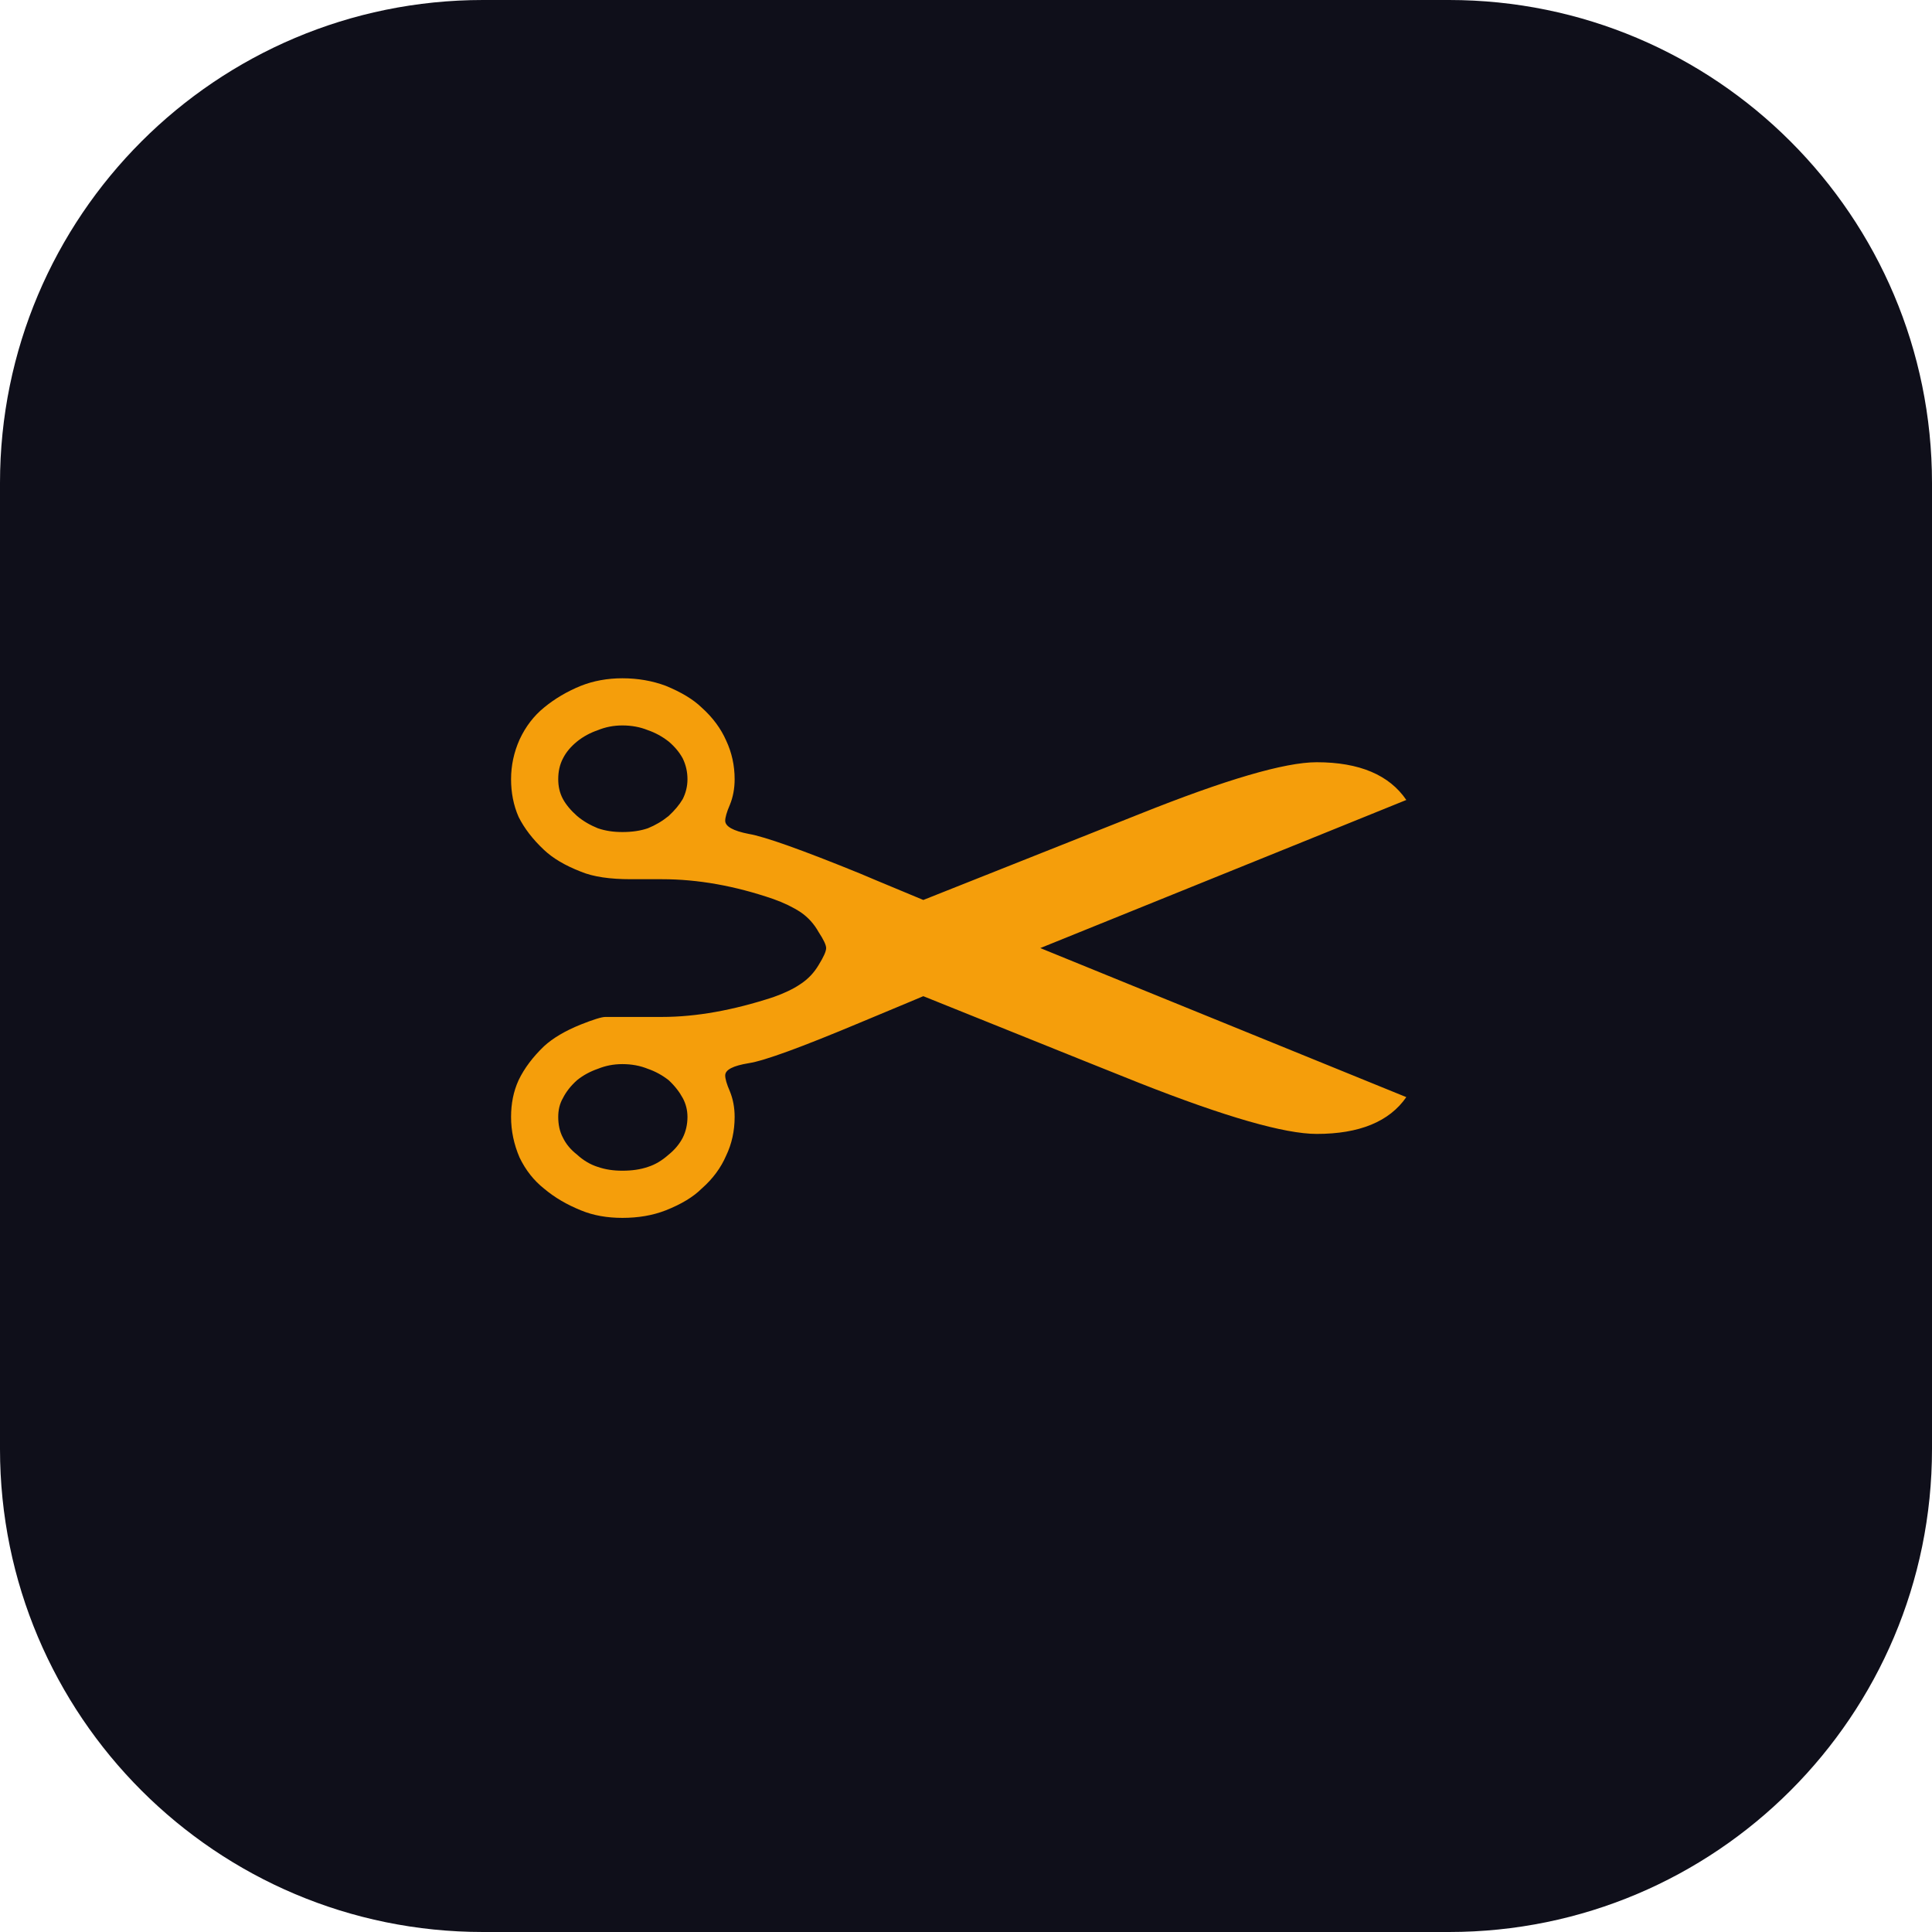
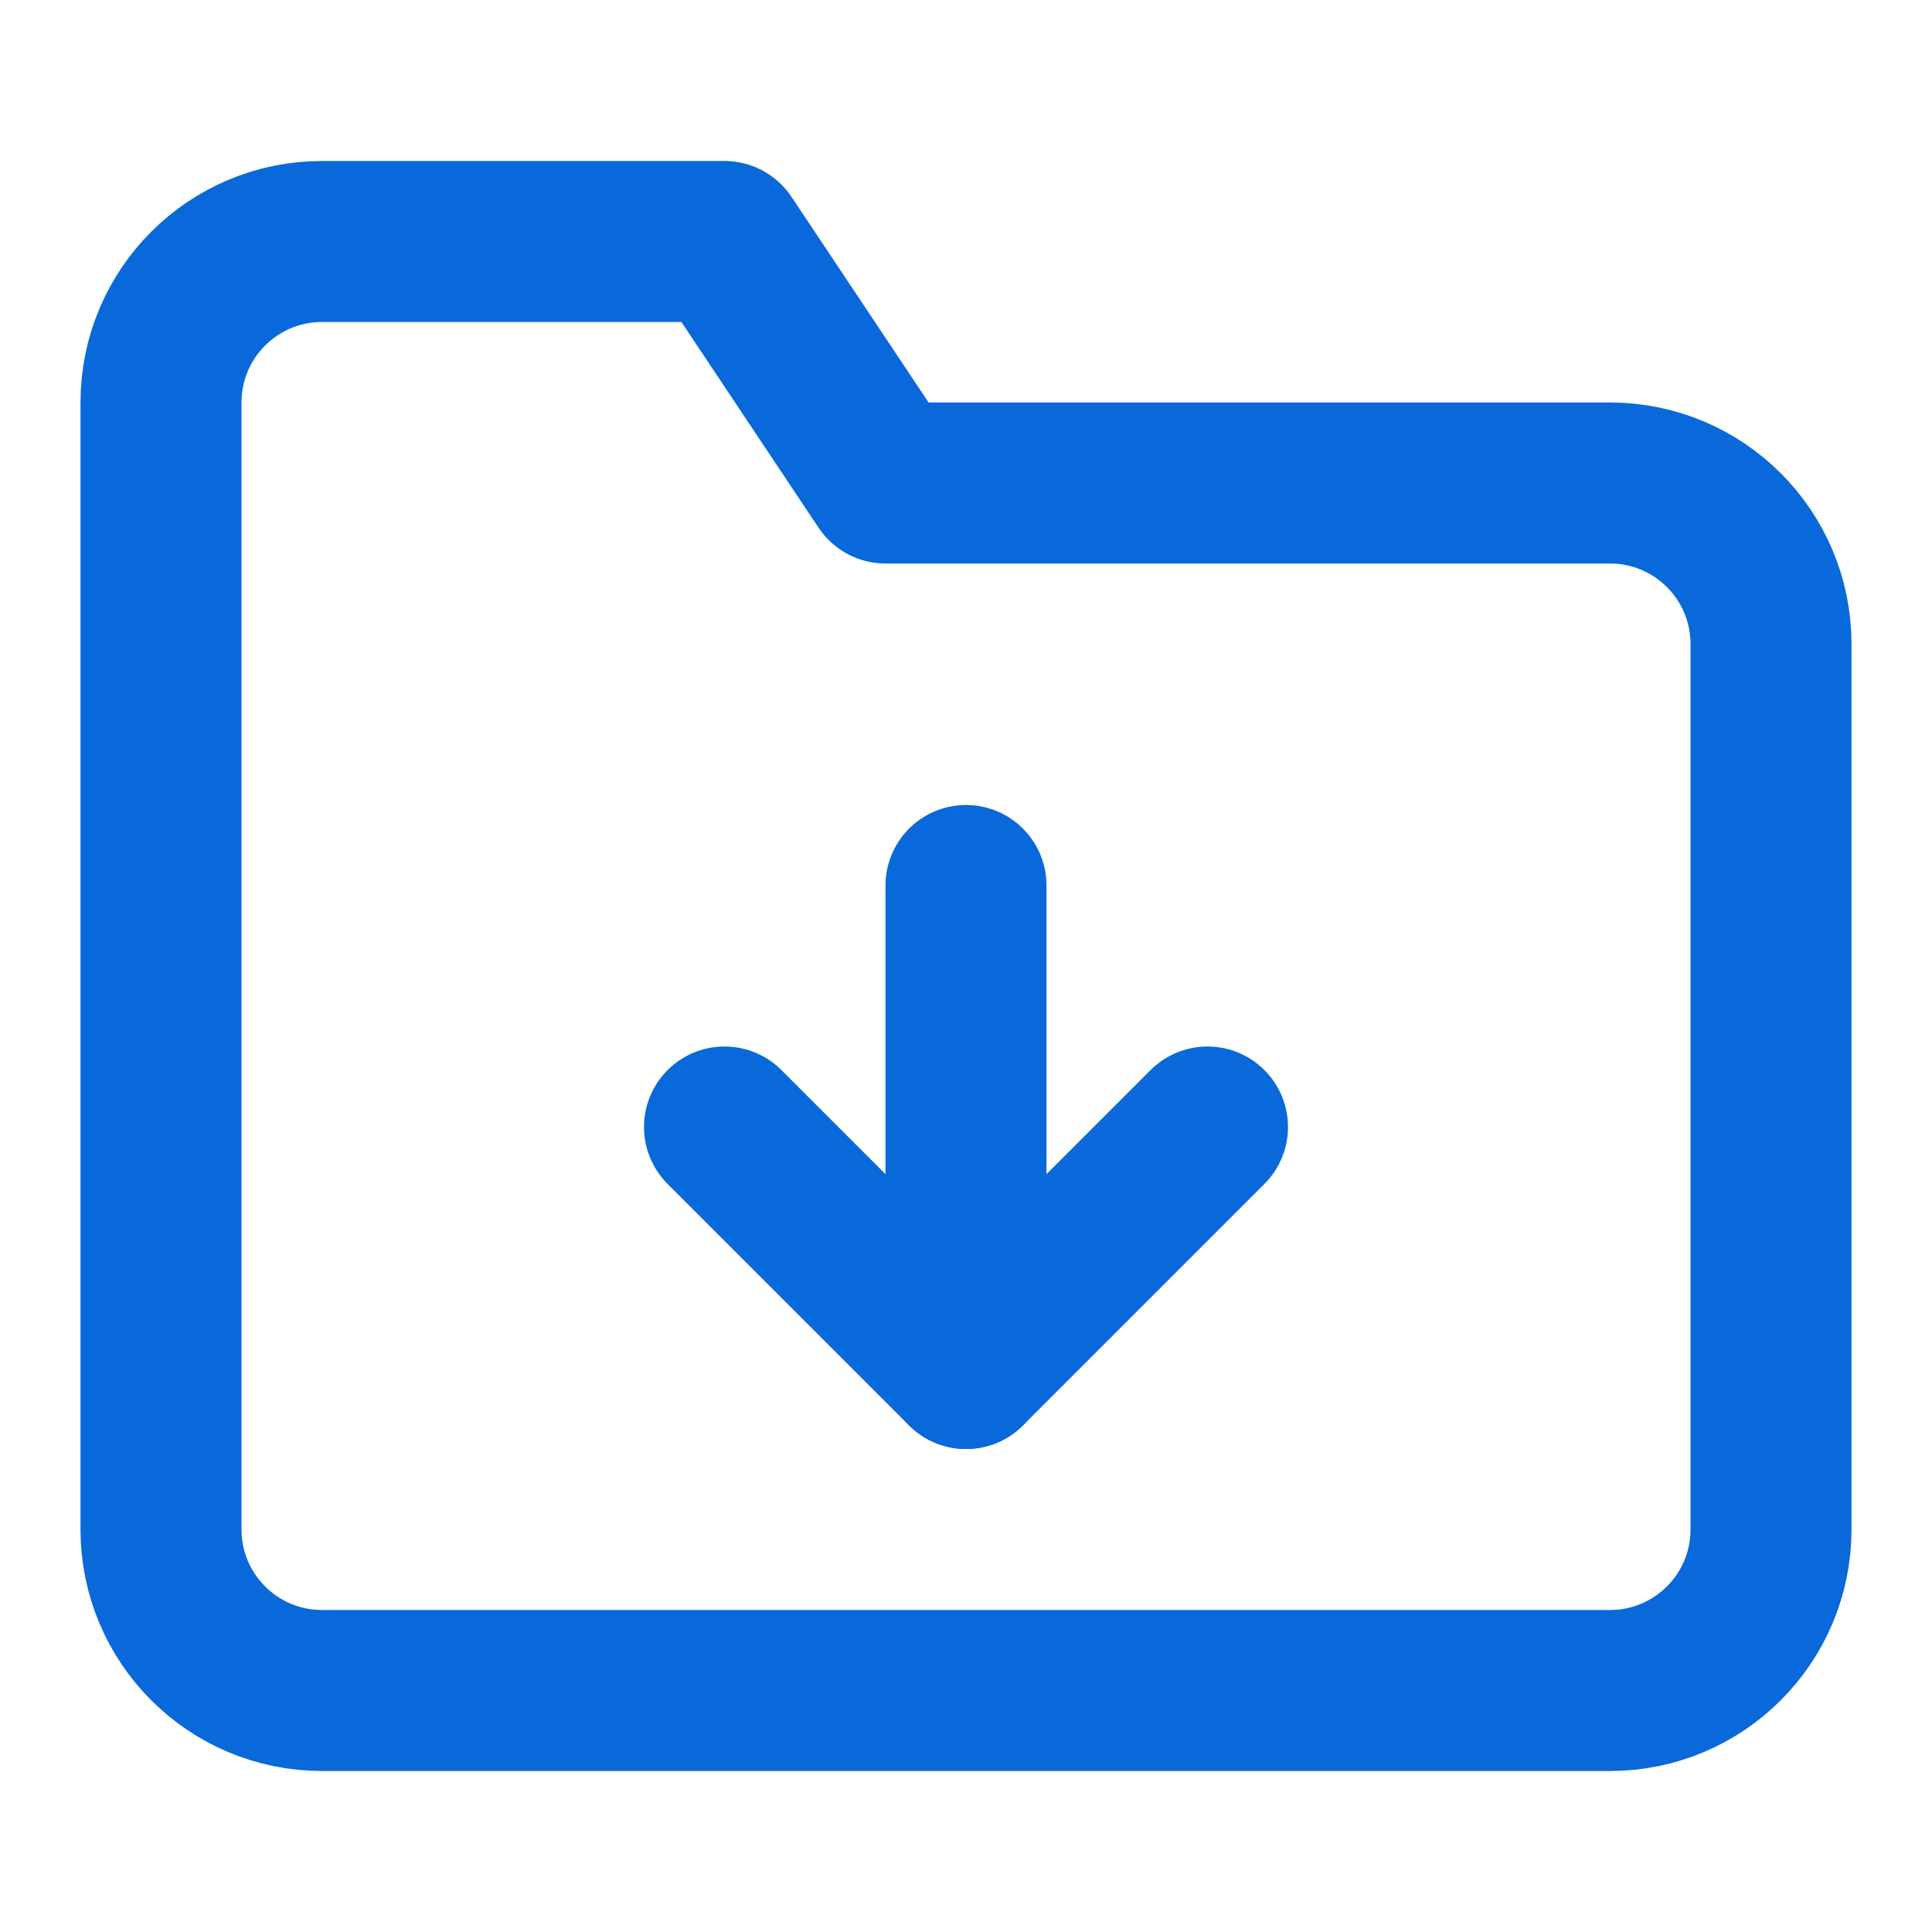
- <svg xmlns="http://www.w3.org/2000/svg" viewBox="0 0 32 32">
-   <rect width="32" height="32" rx="8" fill="#0F0F1A" />
-   <text x="16" y="23" font-size="20" text-anchor="middle" fill="#F59E0B" font-family="system-ui,sans-serif">✂</text>
+ <svg xmlns="http://www.w3.org/2000/svg" viewBox="0 0 24 24" fill="none" stroke-linecap="round" stroke-linejoin="round" stroke-width="2">
+   <style>
+     path, line, polyline { stroke: #0969da; }
+     @media (prefers-color-scheme: dark) {
+       path, line, polyline { stroke: #2f81f7; }
+     }
+   </style>
+   <path d="M22 19a2 2 0 0 1-2 2H4a2 2 0 0 1-2-2V5a2 2 0 0 1 2-2h5l2 3h9a2 2 0 0 1 2 2z" />
+   <line x1="12" y1="11" x2="12" y2="17" />
+   <polyline points="9 14 12 17 15 14" />
</svg>
